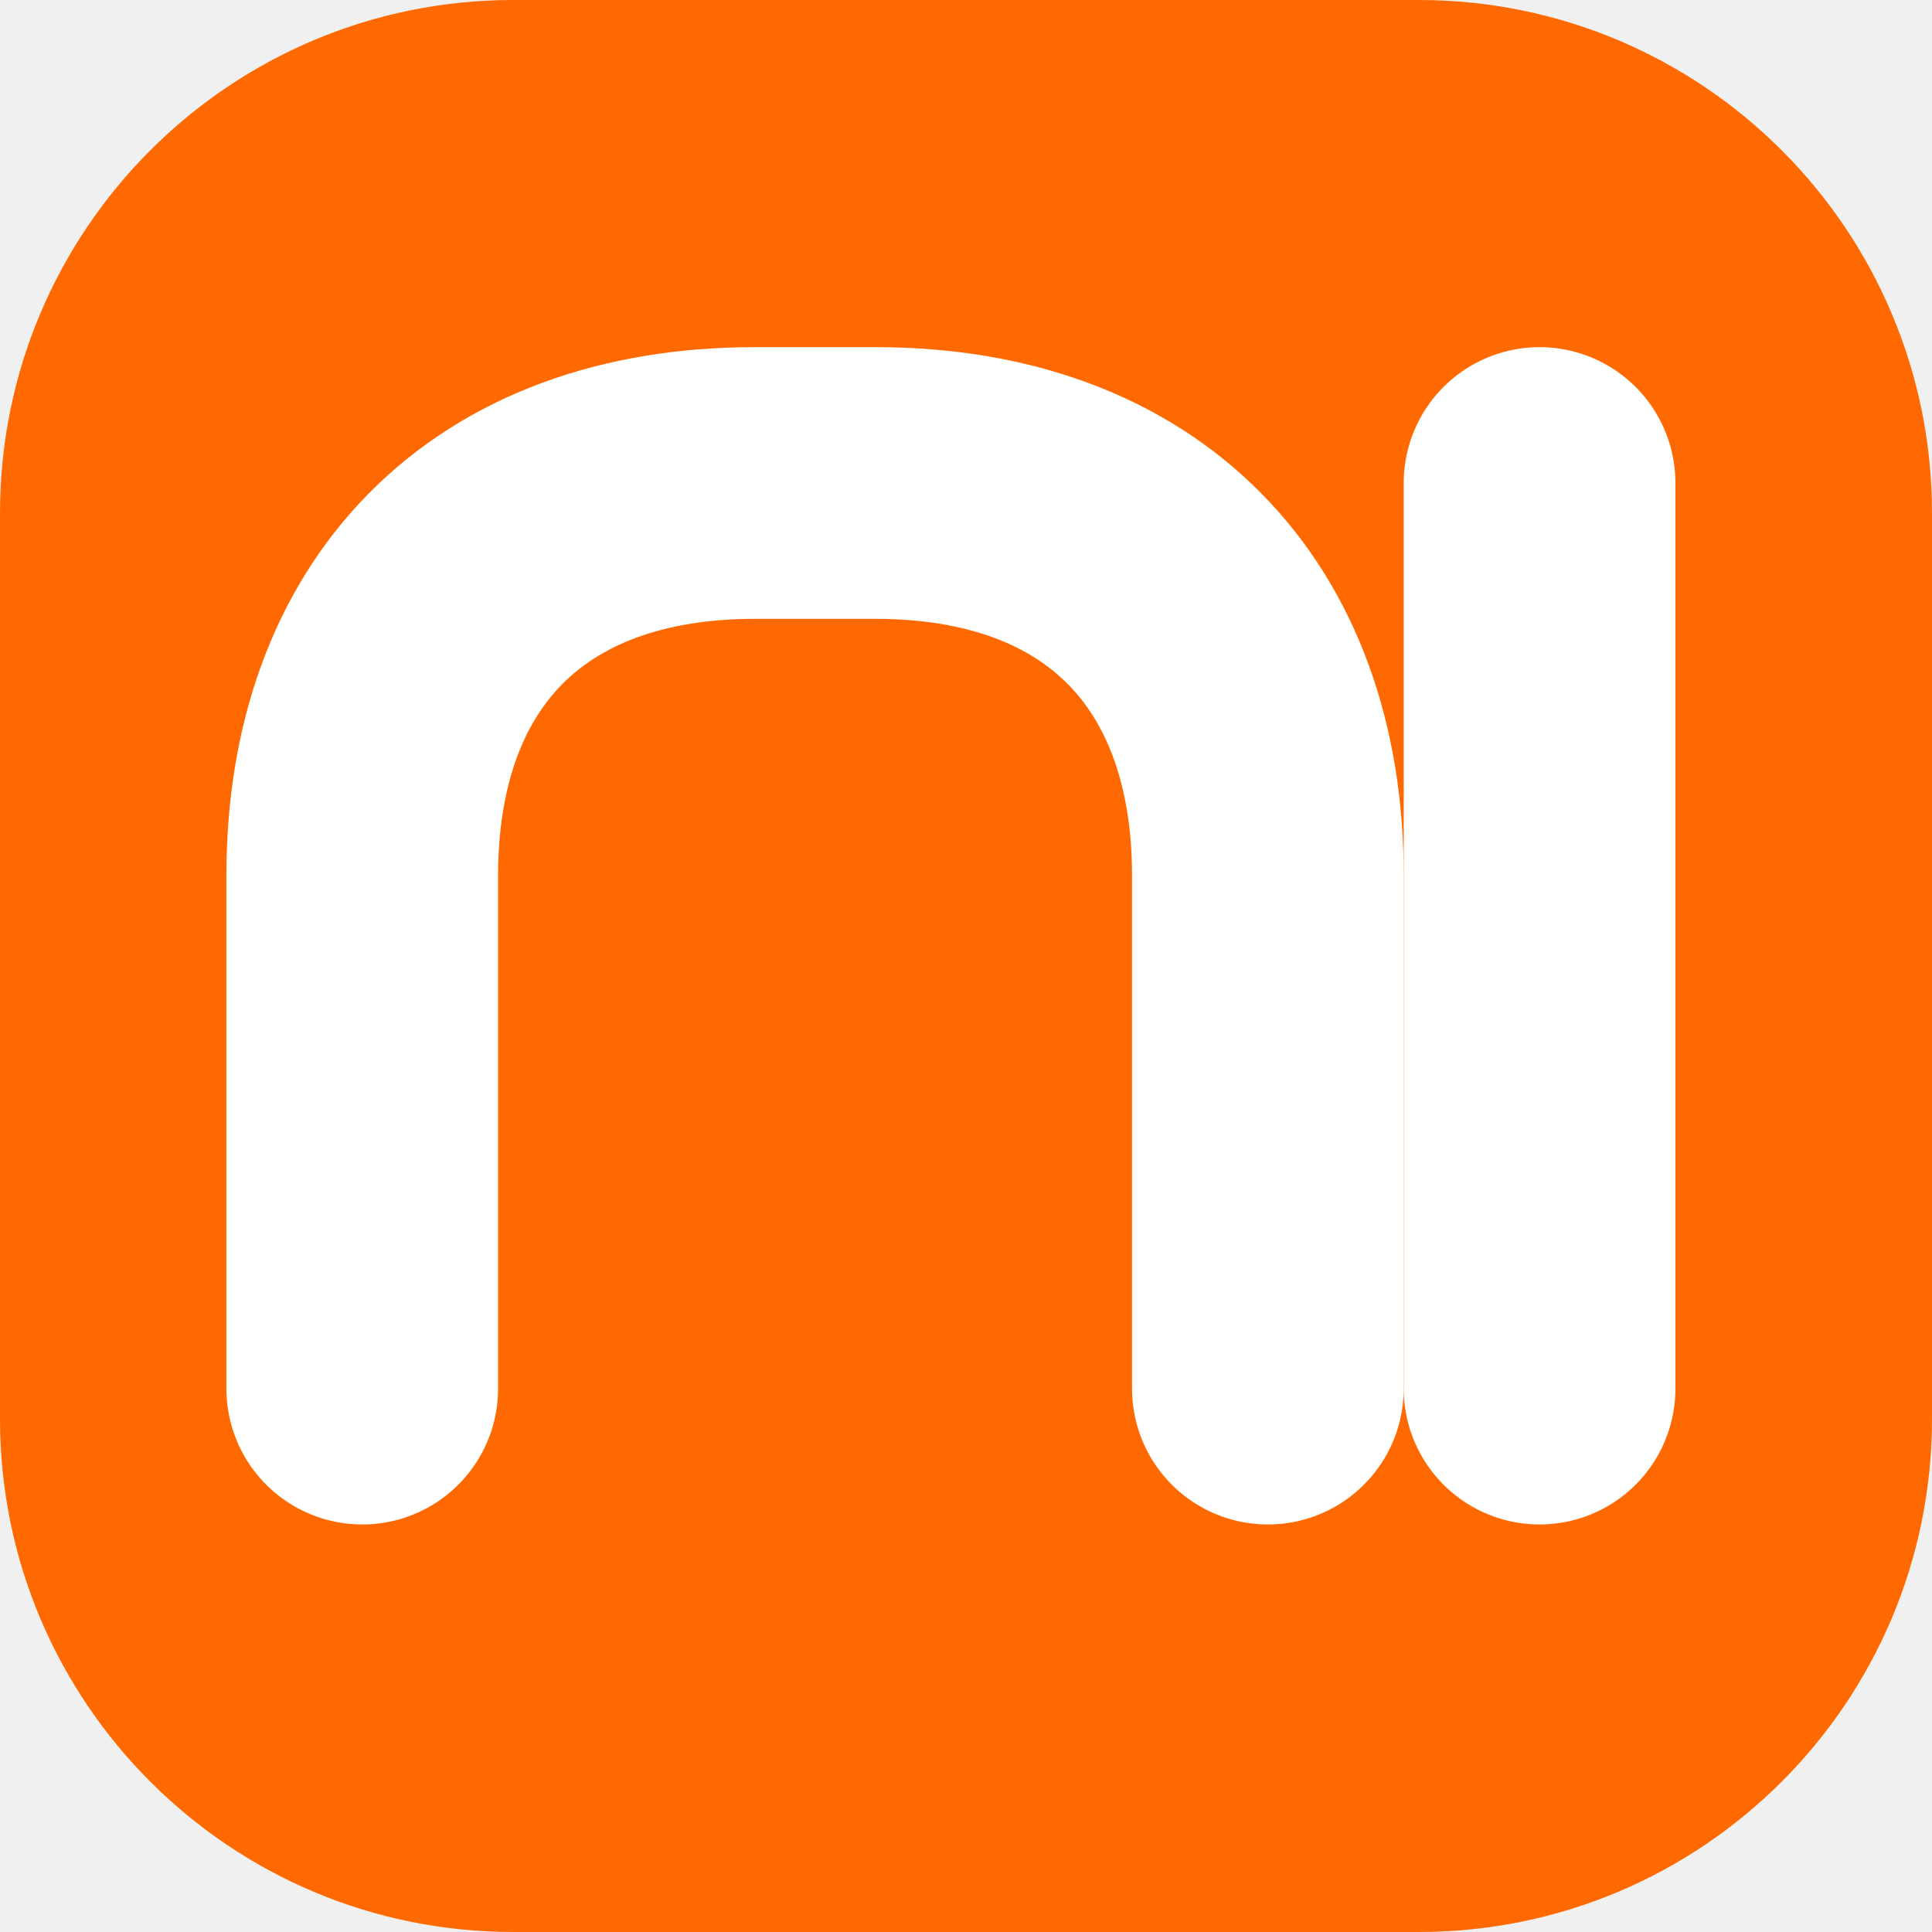
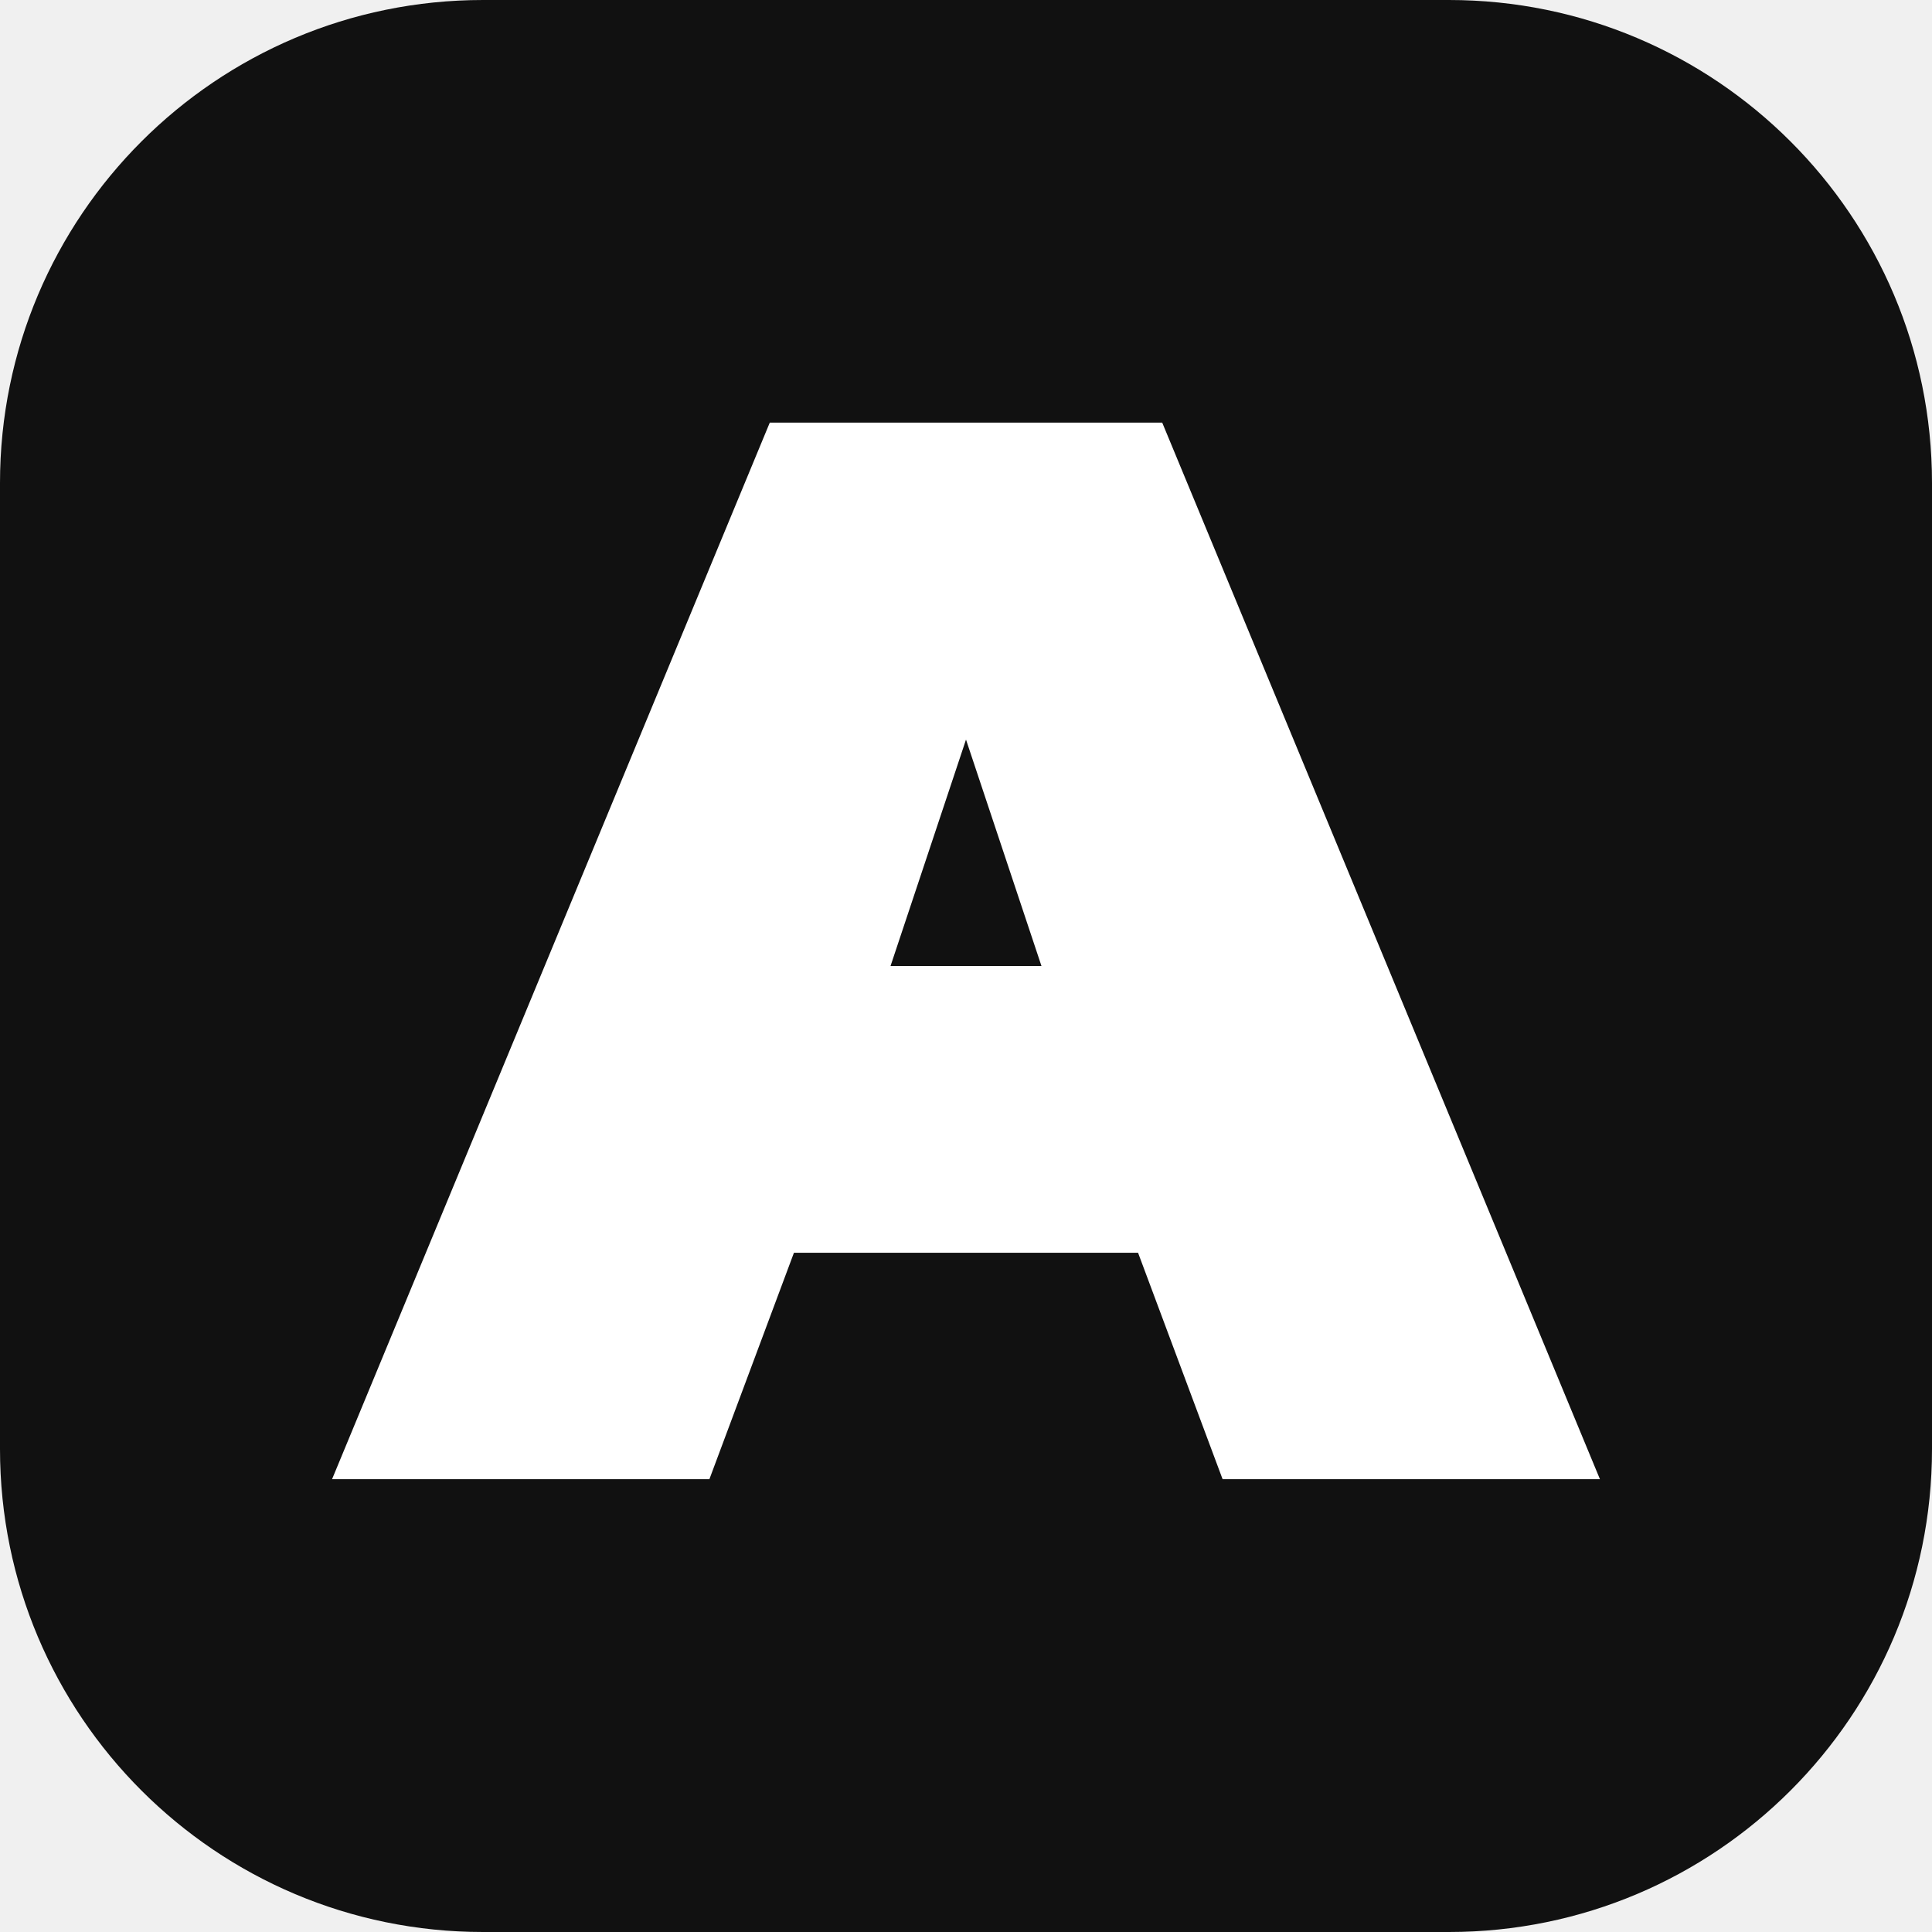
<svg xmlns="http://www.w3.org/2000/svg" viewBox="0 0 64 64">
-   <rect width="64" height="64" rx="17" fill="#ff6900" />
-   <path d="M12 46V29c0-8 4.8-13 13-13h4c8.2 0 13 5 13 13v17" fill="none" stroke="#fff" stroke-width="9" stroke-linecap="round" stroke-linejoin="round" />
-   <path d="M51 16v30" fill="none" stroke="#fff" stroke-width="9" stroke-linecap="round" />
+   <rect width="64" height="64" rx="16" fill="#111111" />
+   <path d="M11 49 25.5 14h13L53 49H40.5l-2.8-7.5H26.3L23.5 49H11Zm18.5-17h5L32 24.5 29.5 32Z" fill="#ffffff" />
</svg>
